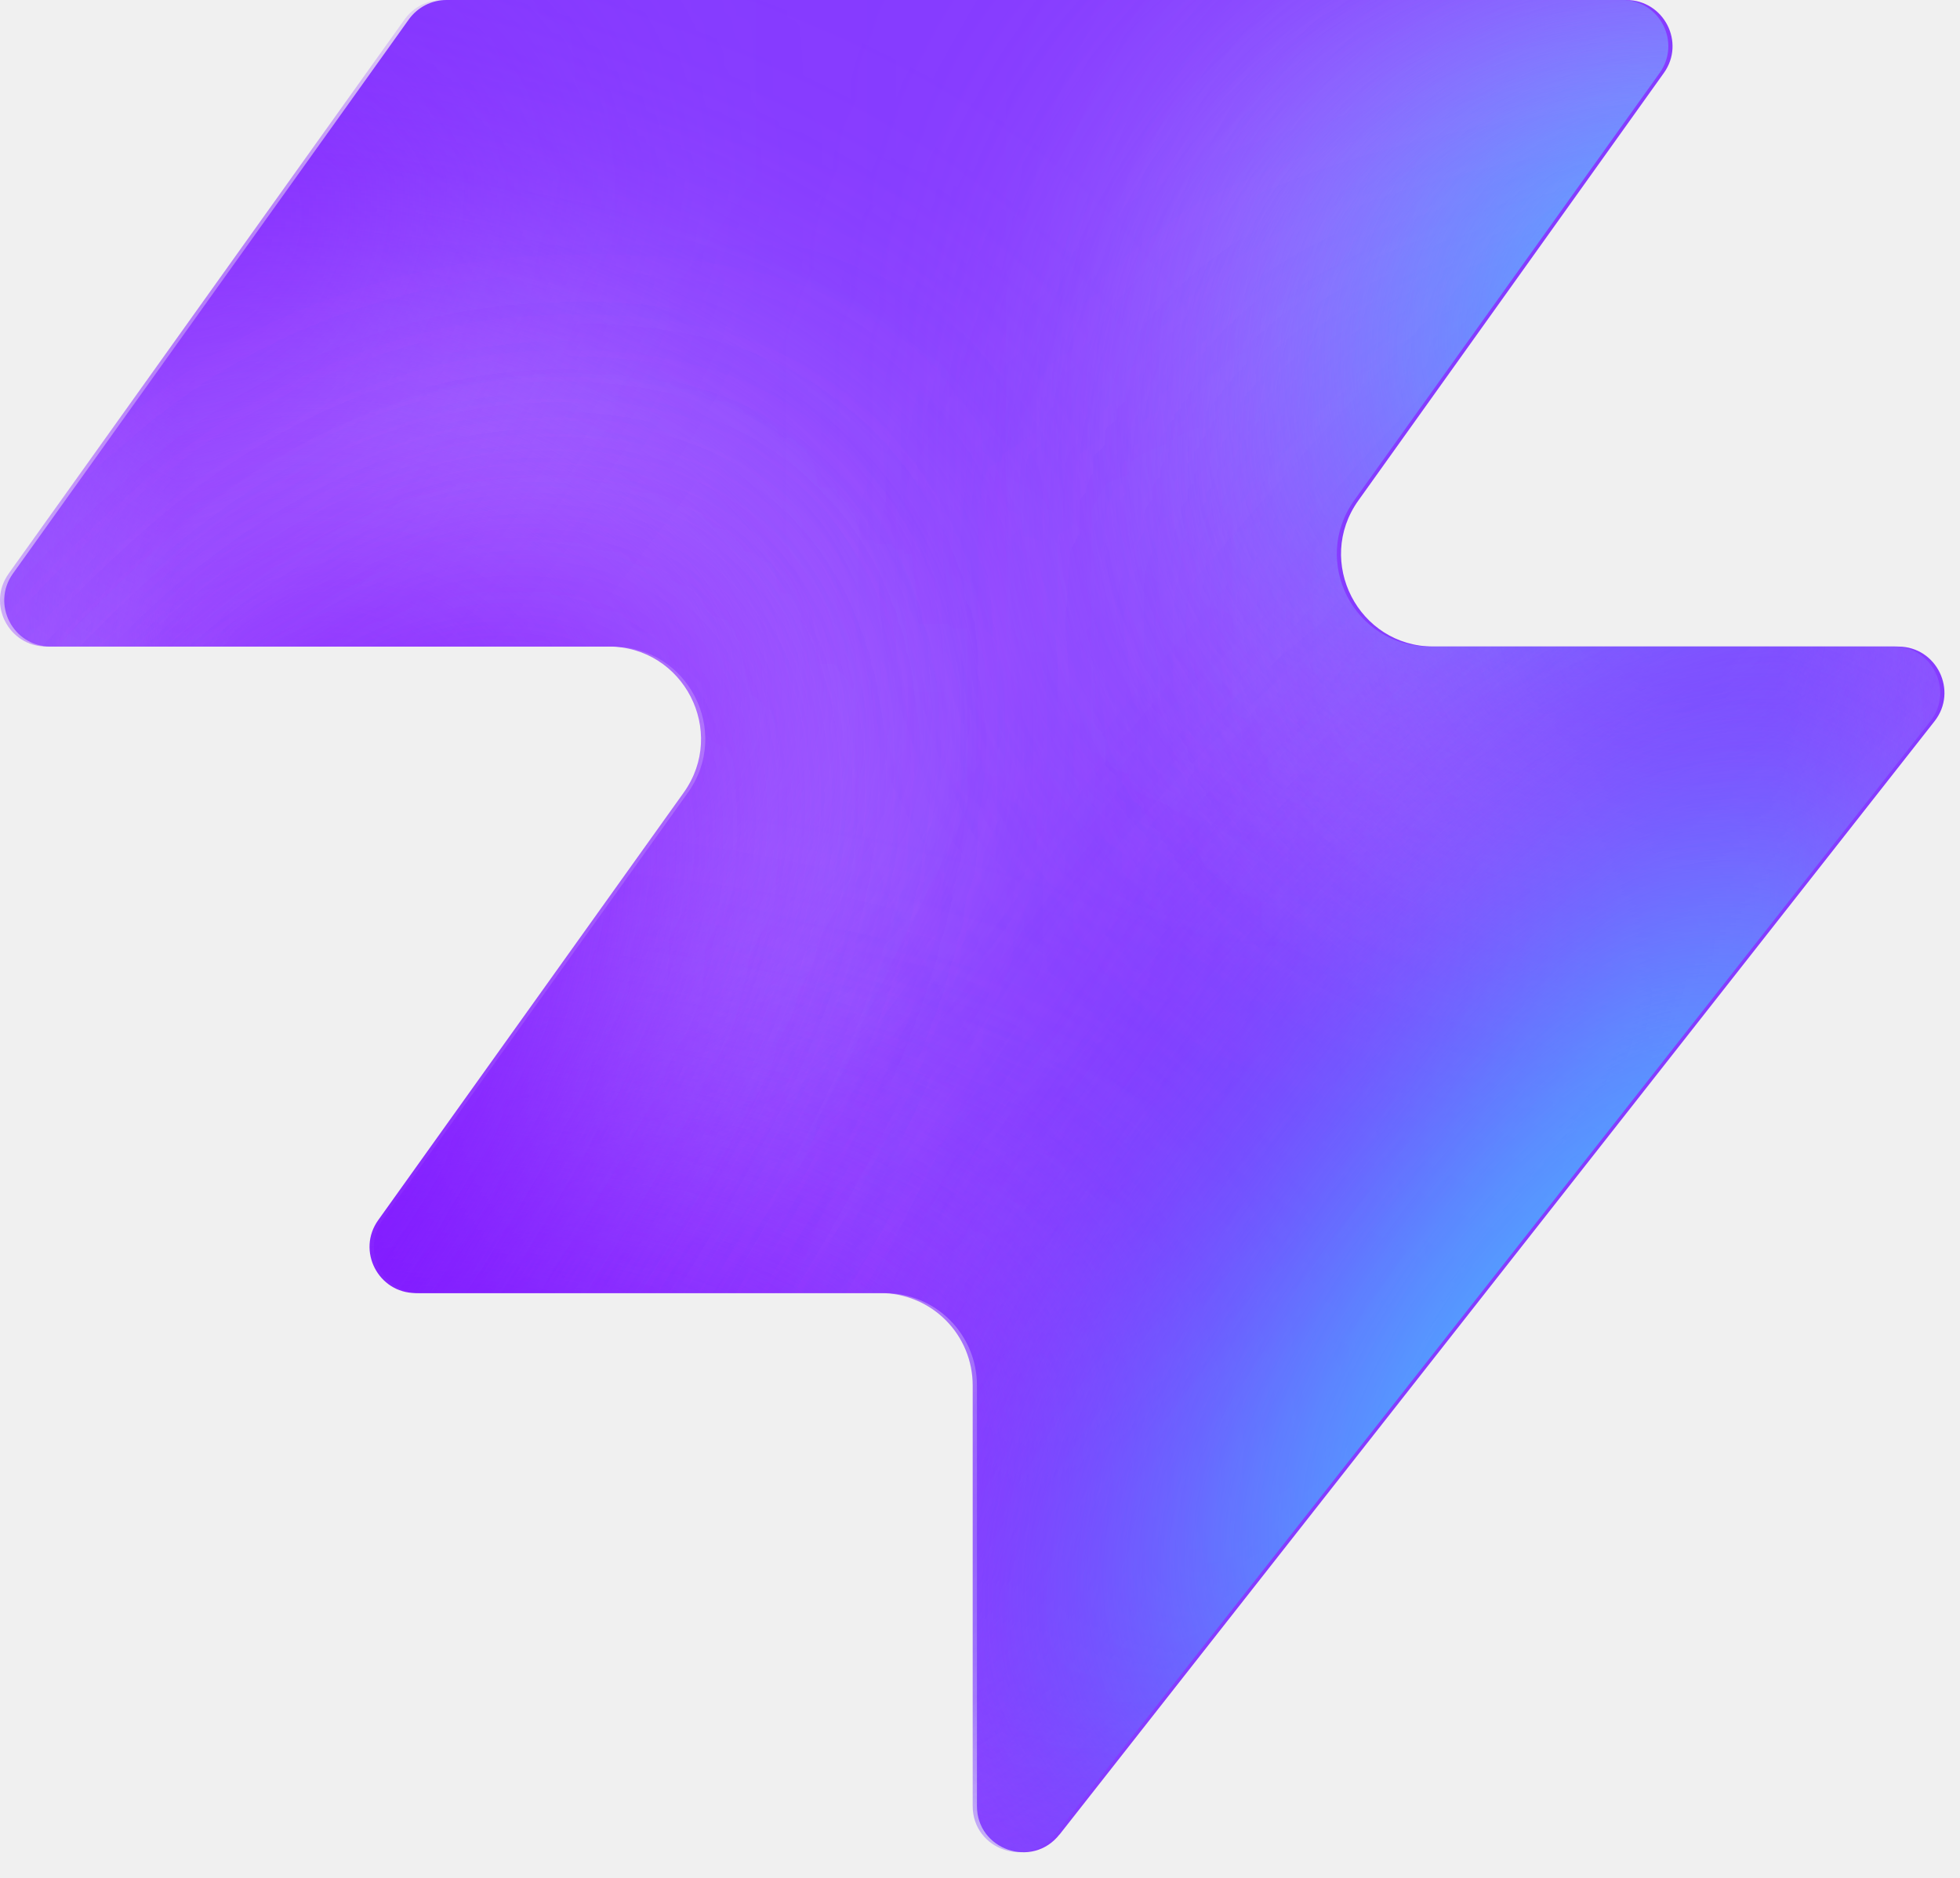
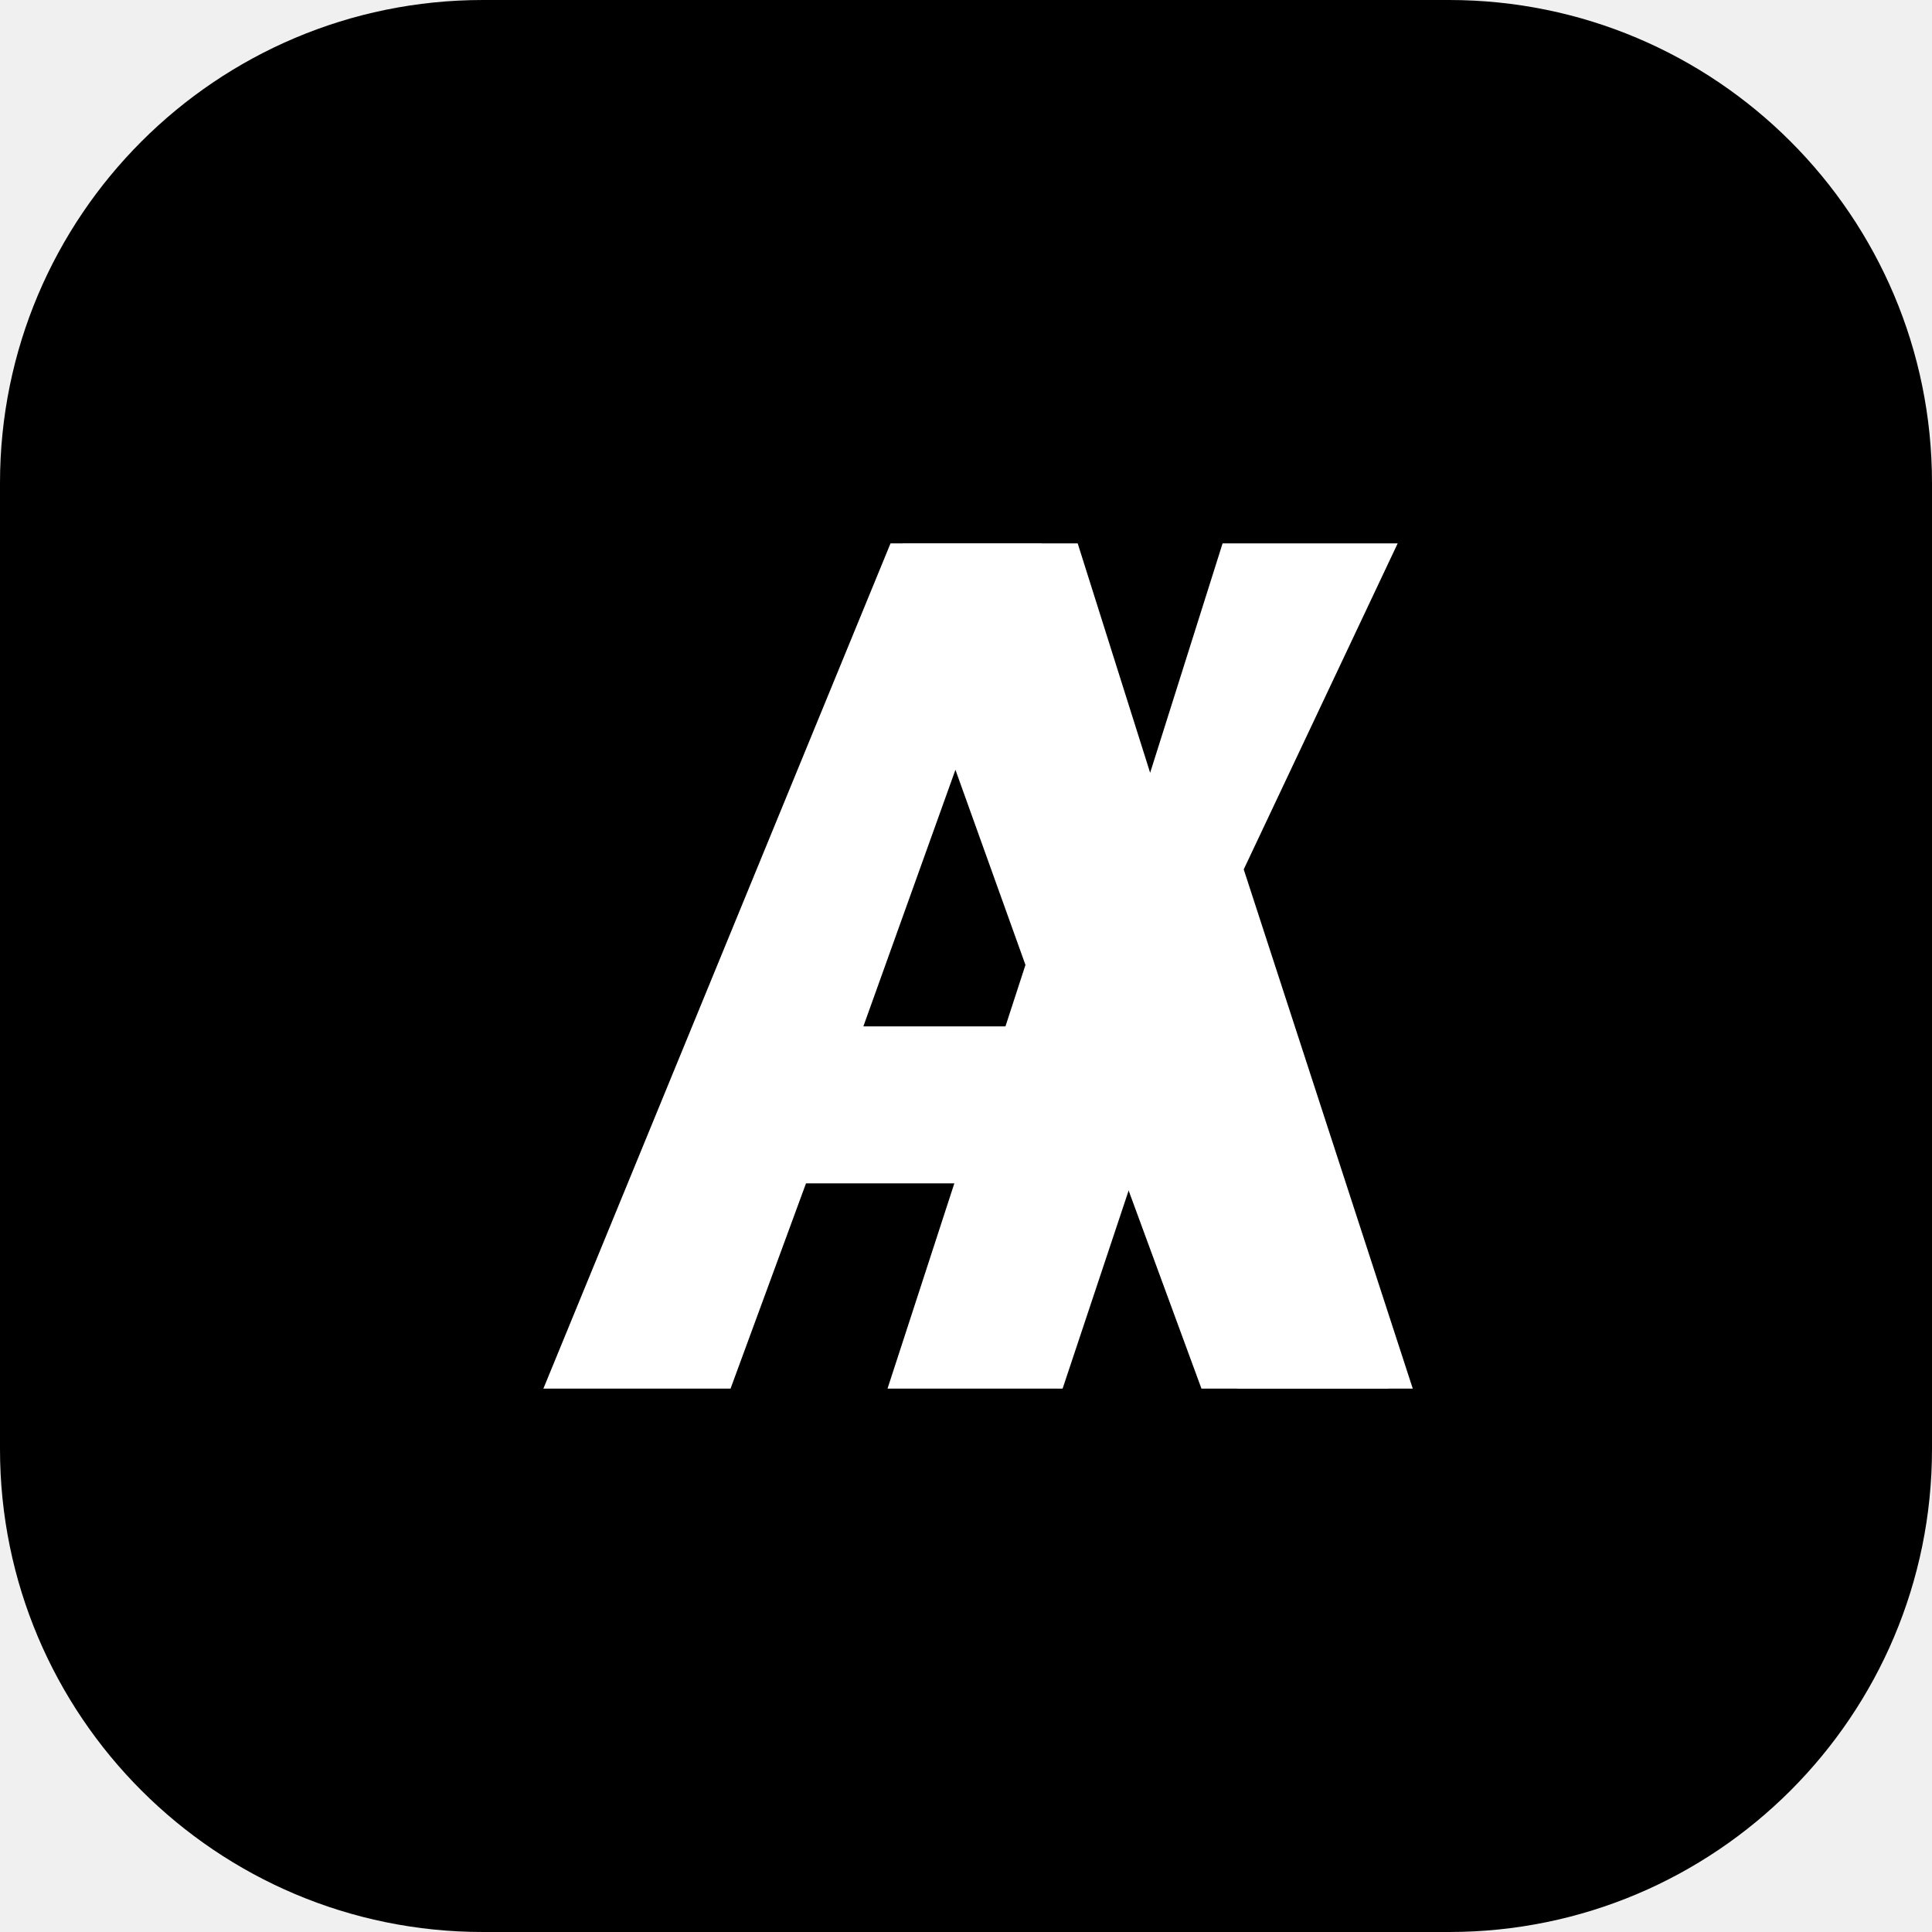
- <svg xmlns="http://www.w3.org/2000/svg" width="48" height="46" fill="none" viewBox="0 0 48 46">
-   <path fill="#863bff" d="M25.946 44.938c-.664.845-2.021.375-2.021-.698V33.937a2.26 2.26 0 0 0-2.262-2.262H10.287c-.92 0-1.456-1.04-.92-1.788l7.48-10.471c1.07-1.497 0-3.578-1.842-3.578H1.237c-.92 0-1.456-1.04-.92-1.788L10.013.474c.214-.297.556-.474.92-.474h28.894c.92 0 1.456 1.04.92 1.788l-7.48 10.471c-1.07 1.498 0 3.579 1.842 3.579h11.377c.943 0 1.473 1.088.89 1.83L25.947 44.94z" style="fill:#863bff;fill:color(display-p3 .525 .23 1);fill-opacity:1" />
-   <mask id="a" width="48" height="46" x="0" y="0" maskUnits="userSpaceOnUse" style="mask-type:alpha">
-     <path fill="#000" d="M25.842 44.938c-.664.844-2.021.375-2.021-.698V33.937a2.26 2.26 0 0 0-2.262-2.262H10.183c-.92 0-1.456-1.04-.92-1.788l7.48-10.471c1.07-1.498 0-3.579-1.842-3.579H1.133c-.92 0-1.456-1.04-.92-1.787L9.91.473c.214-.297.556-.474.92-.474h28.894c.92 0 1.456 1.04.92 1.788l-7.48 10.471c-1.07 1.498 0 3.578 1.842 3.578h11.377c.943 0 1.473 1.088.89 1.832L25.843 44.94z" style="fill:#000;fill-opacity:1" />
-   </mask>
-   <g mask="url(#a)">
-     <g filter="url(#b)">
-       <ellipse cx="5.508" cy="14.704" fill="#ede6ff" rx="5.508" ry="14.704" style="fill:#ede6ff;fill:color(display-p3 .927 .903 1);fill-opacity:1" transform="matrix(.00324 1 1 -.00324 -4.47 31.516)" />
-     </g>
-     <g filter="url(#c)">
-       <ellipse cx="10.399" cy="29.851" fill="#ede6ff" rx="10.399" ry="29.851" style="fill:#ede6ff;fill:color(display-p3 .927 .903 1);fill-opacity:1" transform="matrix(.00324 1 1 -.00324 -39.328 7.883)" />
-     </g>
-     <g filter="url(#d)">
-       <ellipse cx="5.508" cy="30.487" fill="#7e14ff" rx="5.508" ry="30.487" style="fill:#7e14ff;fill:color(display-p3 .492 .077 1);fill-opacity:1" transform="rotate(89.814 -25.913 -14.639)scale(1 -1)" />
-     </g>
-     <g filter="url(#e)">
-       <ellipse cx="5.508" cy="30.599" fill="#7e14ff" rx="5.508" ry="30.599" style="fill:#7e14ff;fill:color(display-p3 .492 .077 1);fill-opacity:1" transform="rotate(89.814 -32.644 -3.334)scale(1 -1)" />
-     </g>
-     <g filter="url(#f)">
-       <ellipse cx="5.508" cy="30.599" fill="#7e14ff" rx="5.508" ry="30.599" style="fill:#7e14ff;fill:color(display-p3 .492 .077 1);fill-opacity:1" transform="matrix(.00324 1 1 -.00324 -34.34 30.47)" />
-     </g>
-     <g filter="url(#g)">
-       <ellipse cx="14.072" cy="22.078" fill="#ede6ff" rx="14.072" ry="22.078" style="fill:#ede6ff;fill:color(display-p3 .927 .903 1);fill-opacity:1" transform="rotate(93.35 24.506 48.493)scale(-1 1)" />
-     </g>
-     <g filter="url(#h)">
-       <ellipse cx="3.47" cy="21.501" fill="#7e14ff" rx="3.47" ry="21.501" style="fill:#7e14ff;fill:color(display-p3 .492 .077 1);fill-opacity:1" transform="rotate(89.009 28.708 47.59)scale(-1 1)" />
-     </g>
-     <g filter="url(#i)">
-       <ellipse cx="3.47" cy="21.501" fill="#7e14ff" rx="3.47" ry="21.501" style="fill:#7e14ff;fill:color(display-p3 .492 .077 1);fill-opacity:1" transform="rotate(89.009 28.708 47.59)scale(-1 1)" />
-     </g>
-     <g filter="url(#j)">
-       <ellipse cx=".387" cy="8.972" fill="#7e14ff" rx="4.407" ry="29.108" style="fill:#7e14ff;fill:color(display-p3 .492 .077 1);fill-opacity:1" transform="rotate(39.51 .387 8.972)" />
-     </g>
-     <g filter="url(#k)">
-       <ellipse cx="47.523" cy="-6.092" fill="#7e14ff" rx="4.407" ry="29.108" style="fill:#7e14ff;fill:color(display-p3 .492 .077 1);fill-opacity:1" transform="rotate(37.892 47.523 -6.092)" />
-     </g>
-     <g filter="url(#l)">
-       <ellipse cx="41.412" cy="6.333" fill="#47bfff" rx="5.971" ry="9.665" style="fill:#47bfff;fill:color(display-p3 .28 .748 1);fill-opacity:1" transform="rotate(37.892 41.412 6.333)" />
-     </g>
-     <g filter="url(#m)">
-       <ellipse cx="-1.879" cy="38.332" fill="#7e14ff" rx="4.407" ry="29.108" style="fill:#7e14ff;fill:color(display-p3 .492 .077 1);fill-opacity:1" transform="rotate(37.892 -1.88 38.332)" />
-     </g>
-     <g filter="url(#n)">
-       <ellipse cx="-1.879" cy="38.332" fill="#7e14ff" rx="4.407" ry="29.108" style="fill:#7e14ff;fill:color(display-p3 .492 .077 1);fill-opacity:1" transform="rotate(37.892 -1.88 38.332)" />
-     </g>
-     <g filter="url(#o)">
-       <ellipse cx="35.651" cy="29.907" fill="#7e14ff" rx="4.407" ry="29.108" style="fill:#7e14ff;fill:color(display-p3 .492 .077 1);fill-opacity:1" transform="rotate(37.892 35.651 29.907)" />
-     </g>
-     <g filter="url(#p)">
-       <ellipse cx="38.418" cy="32.4" fill="#47bfff" rx="5.971" ry="15.297" style="fill:#47bfff;fill:color(display-p3 .28 .748 1);fill-opacity:1" transform="rotate(37.892 38.418 32.4)" />
-     </g>
-   </g>
-   <defs>
-     <filter id="b" width="60.045" height="41.654" x="-19.77" y="16.149" color-interpolation-filters="sRGB" filterUnits="userSpaceOnUse">
-       <feFlood flood-opacity="0" result="BackgroundImageFix" />
-       <feBlend in="SourceGraphic" in2="BackgroundImageFix" result="shape" />
-       <feGaussianBlur result="effect1_foregroundBlur_2002_17158" stdDeviation="7.659" />
-     </filter>
-     <filter id="c" width="90.34" height="51.437" x="-54.613" y="-7.533" color-interpolation-filters="sRGB" filterUnits="userSpaceOnUse">
-       <feFlood flood-opacity="0" result="BackgroundImageFix" />
-       <feBlend in="SourceGraphic" in2="BackgroundImageFix" result="shape" />
-       <feGaussianBlur result="effect1_foregroundBlur_2002_17158" stdDeviation="7.659" />
-     </filter>
-     <filter id="d" width="79.355" height="29.4" x="-49.64" y="2.03" color-interpolation-filters="sRGB" filterUnits="userSpaceOnUse">
-       <feFlood flood-opacity="0" result="BackgroundImageFix" />
-       <feBlend in="SourceGraphic" in2="BackgroundImageFix" result="shape" />
-       <feGaussianBlur result="effect1_foregroundBlur_2002_17158" stdDeviation="4.596" />
-     </filter>
-     <filter id="e" width="79.579" height="29.4" x="-45.045" y="20.029" color-interpolation-filters="sRGB" filterUnits="userSpaceOnUse">
-       <feFlood flood-opacity="0" result="BackgroundImageFix" />
-       <feBlend in="SourceGraphic" in2="BackgroundImageFix" result="shape" />
-       <feGaussianBlur result="effect1_foregroundBlur_2002_17158" stdDeviation="4.596" />
-     </filter>
-     <filter id="f" width="79.579" height="29.4" x="-43.513" y="21.178" color-interpolation-filters="sRGB" filterUnits="userSpaceOnUse">
-       <feFlood flood-opacity="0" result="BackgroundImageFix" />
-       <feBlend in="SourceGraphic" in2="BackgroundImageFix" result="shape" />
-       <feGaussianBlur result="effect1_foregroundBlur_2002_17158" stdDeviation="4.596" />
-     </filter>
-     <filter id="g" width="74.749" height="58.852" x="15.756" y="-17.901" color-interpolation-filters="sRGB" filterUnits="userSpaceOnUse">
-       <feFlood flood-opacity="0" result="BackgroundImageFix" />
-       <feBlend in="SourceGraphic" in2="BackgroundImageFix" result="shape" />
-       <feGaussianBlur result="effect1_foregroundBlur_2002_17158" stdDeviation="7.659" />
-     </filter>
-     <filter id="h" width="61.377" height="25.362" x="23.548" y="2.284" color-interpolation-filters="sRGB" filterUnits="userSpaceOnUse">
-       <feFlood flood-opacity="0" result="BackgroundImageFix" />
-       <feBlend in="SourceGraphic" in2="BackgroundImageFix" result="shape" />
-       <feGaussianBlur result="effect1_foregroundBlur_2002_17158" stdDeviation="4.596" />
-     </filter>
-     <filter id="i" width="61.377" height="25.362" x="23.548" y="2.284" color-interpolation-filters="sRGB" filterUnits="userSpaceOnUse">
-       <feFlood flood-opacity="0" result="BackgroundImageFix" />
-       <feBlend in="SourceGraphic" in2="BackgroundImageFix" result="shape" />
-       <feGaussianBlur result="effect1_foregroundBlur_2002_17158" stdDeviation="4.596" />
-     </filter>
-     <filter id="j" width="56.045" height="63.649" x="-27.636" y="-22.853" color-interpolation-filters="sRGB" filterUnits="userSpaceOnUse">
-       <feFlood flood-opacity="0" result="BackgroundImageFix" />
-       <feBlend in="SourceGraphic" in2="BackgroundImageFix" result="shape" />
-       <feGaussianBlur result="effect1_foregroundBlur_2002_17158" stdDeviation="4.596" />
-     </filter>
-     <filter id="k" width="54.814" height="64.646" x="20.116" y="-38.415" color-interpolation-filters="sRGB" filterUnits="userSpaceOnUse">
-       <feFlood flood-opacity="0" result="BackgroundImageFix" />
-       <feBlend in="SourceGraphic" in2="BackgroundImageFix" result="shape" />
-       <feGaussianBlur result="effect1_foregroundBlur_2002_17158" stdDeviation="4.596" />
-     </filter>
-     <filter id="l" width="33.541" height="35.313" x="24.641" y="-11.323" color-interpolation-filters="sRGB" filterUnits="userSpaceOnUse">
-       <feFlood flood-opacity="0" result="BackgroundImageFix" />
-       <feBlend in="SourceGraphic" in2="BackgroundImageFix" result="shape" />
-       <feGaussianBlur result="effect1_foregroundBlur_2002_17158" stdDeviation="4.596" />
-     </filter>
-     <filter id="m" width="54.814" height="64.646" x="-29.286" y="6.009" color-interpolation-filters="sRGB" filterUnits="userSpaceOnUse">
-       <feFlood flood-opacity="0" result="BackgroundImageFix" />
-       <feBlend in="SourceGraphic" in2="BackgroundImageFix" result="shape" />
-       <feGaussianBlur result="effect1_foregroundBlur_2002_17158" stdDeviation="4.596" />
-     </filter>
-     <filter id="n" width="54.814" height="64.646" x="-29.286" y="6.009" color-interpolation-filters="sRGB" filterUnits="userSpaceOnUse">
-       <feFlood flood-opacity="0" result="BackgroundImageFix" />
-       <feBlend in="SourceGraphic" in2="BackgroundImageFix" result="shape" />
-       <feGaussianBlur result="effect1_foregroundBlur_2002_17158" stdDeviation="4.596" />
-     </filter>
-     <filter id="o" width="54.814" height="64.646" x="8.244" y="-2.416" color-interpolation-filters="sRGB" filterUnits="userSpaceOnUse">
-       <feFlood flood-opacity="0" result="BackgroundImageFix" />
-       <feBlend in="SourceGraphic" in2="BackgroundImageFix" result="shape" />
-       <feGaussianBlur result="effect1_foregroundBlur_2002_17158" stdDeviation="4.596" />
-     </filter>
-     <filter id="p" width="39.409" height="43.623" x="18.713" y="10.588" color-interpolation-filters="sRGB" filterUnits="userSpaceOnUse">
-       <feFlood flood-opacity="0" result="BackgroundImageFix" />
-       <feBlend in="SourceGraphic" in2="BackgroundImageFix" result="shape" />
-       <feGaussianBlur result="effect1_foregroundBlur_2002_17158" stdDeviation="4.596" />
-     </filter>
-   </defs>
+ <svg xmlns="http://www.w3.org/2000/svg" viewBox="0 0 64 64">
+   <rect width="64" height="64" rx="16" fill="#000" />
+   <path d="M18 46 29.5 18h5L46 46h-6.2l-2.5-6.8H26.7L24.2 46H18Zm10.6-12h6.1l-3.05-8.5L28.6 34Z" fill="#fff" />
+   <path d="M40.5 18h5.8l-5.1 10.8L46.8 46H41l-2.9-8.7-2.9 8.7h-5.8l5.6-17.2L29.9 18h5.8l2.4 7.6 2.4-7.6Z" fill="#fff" />
</svg>
